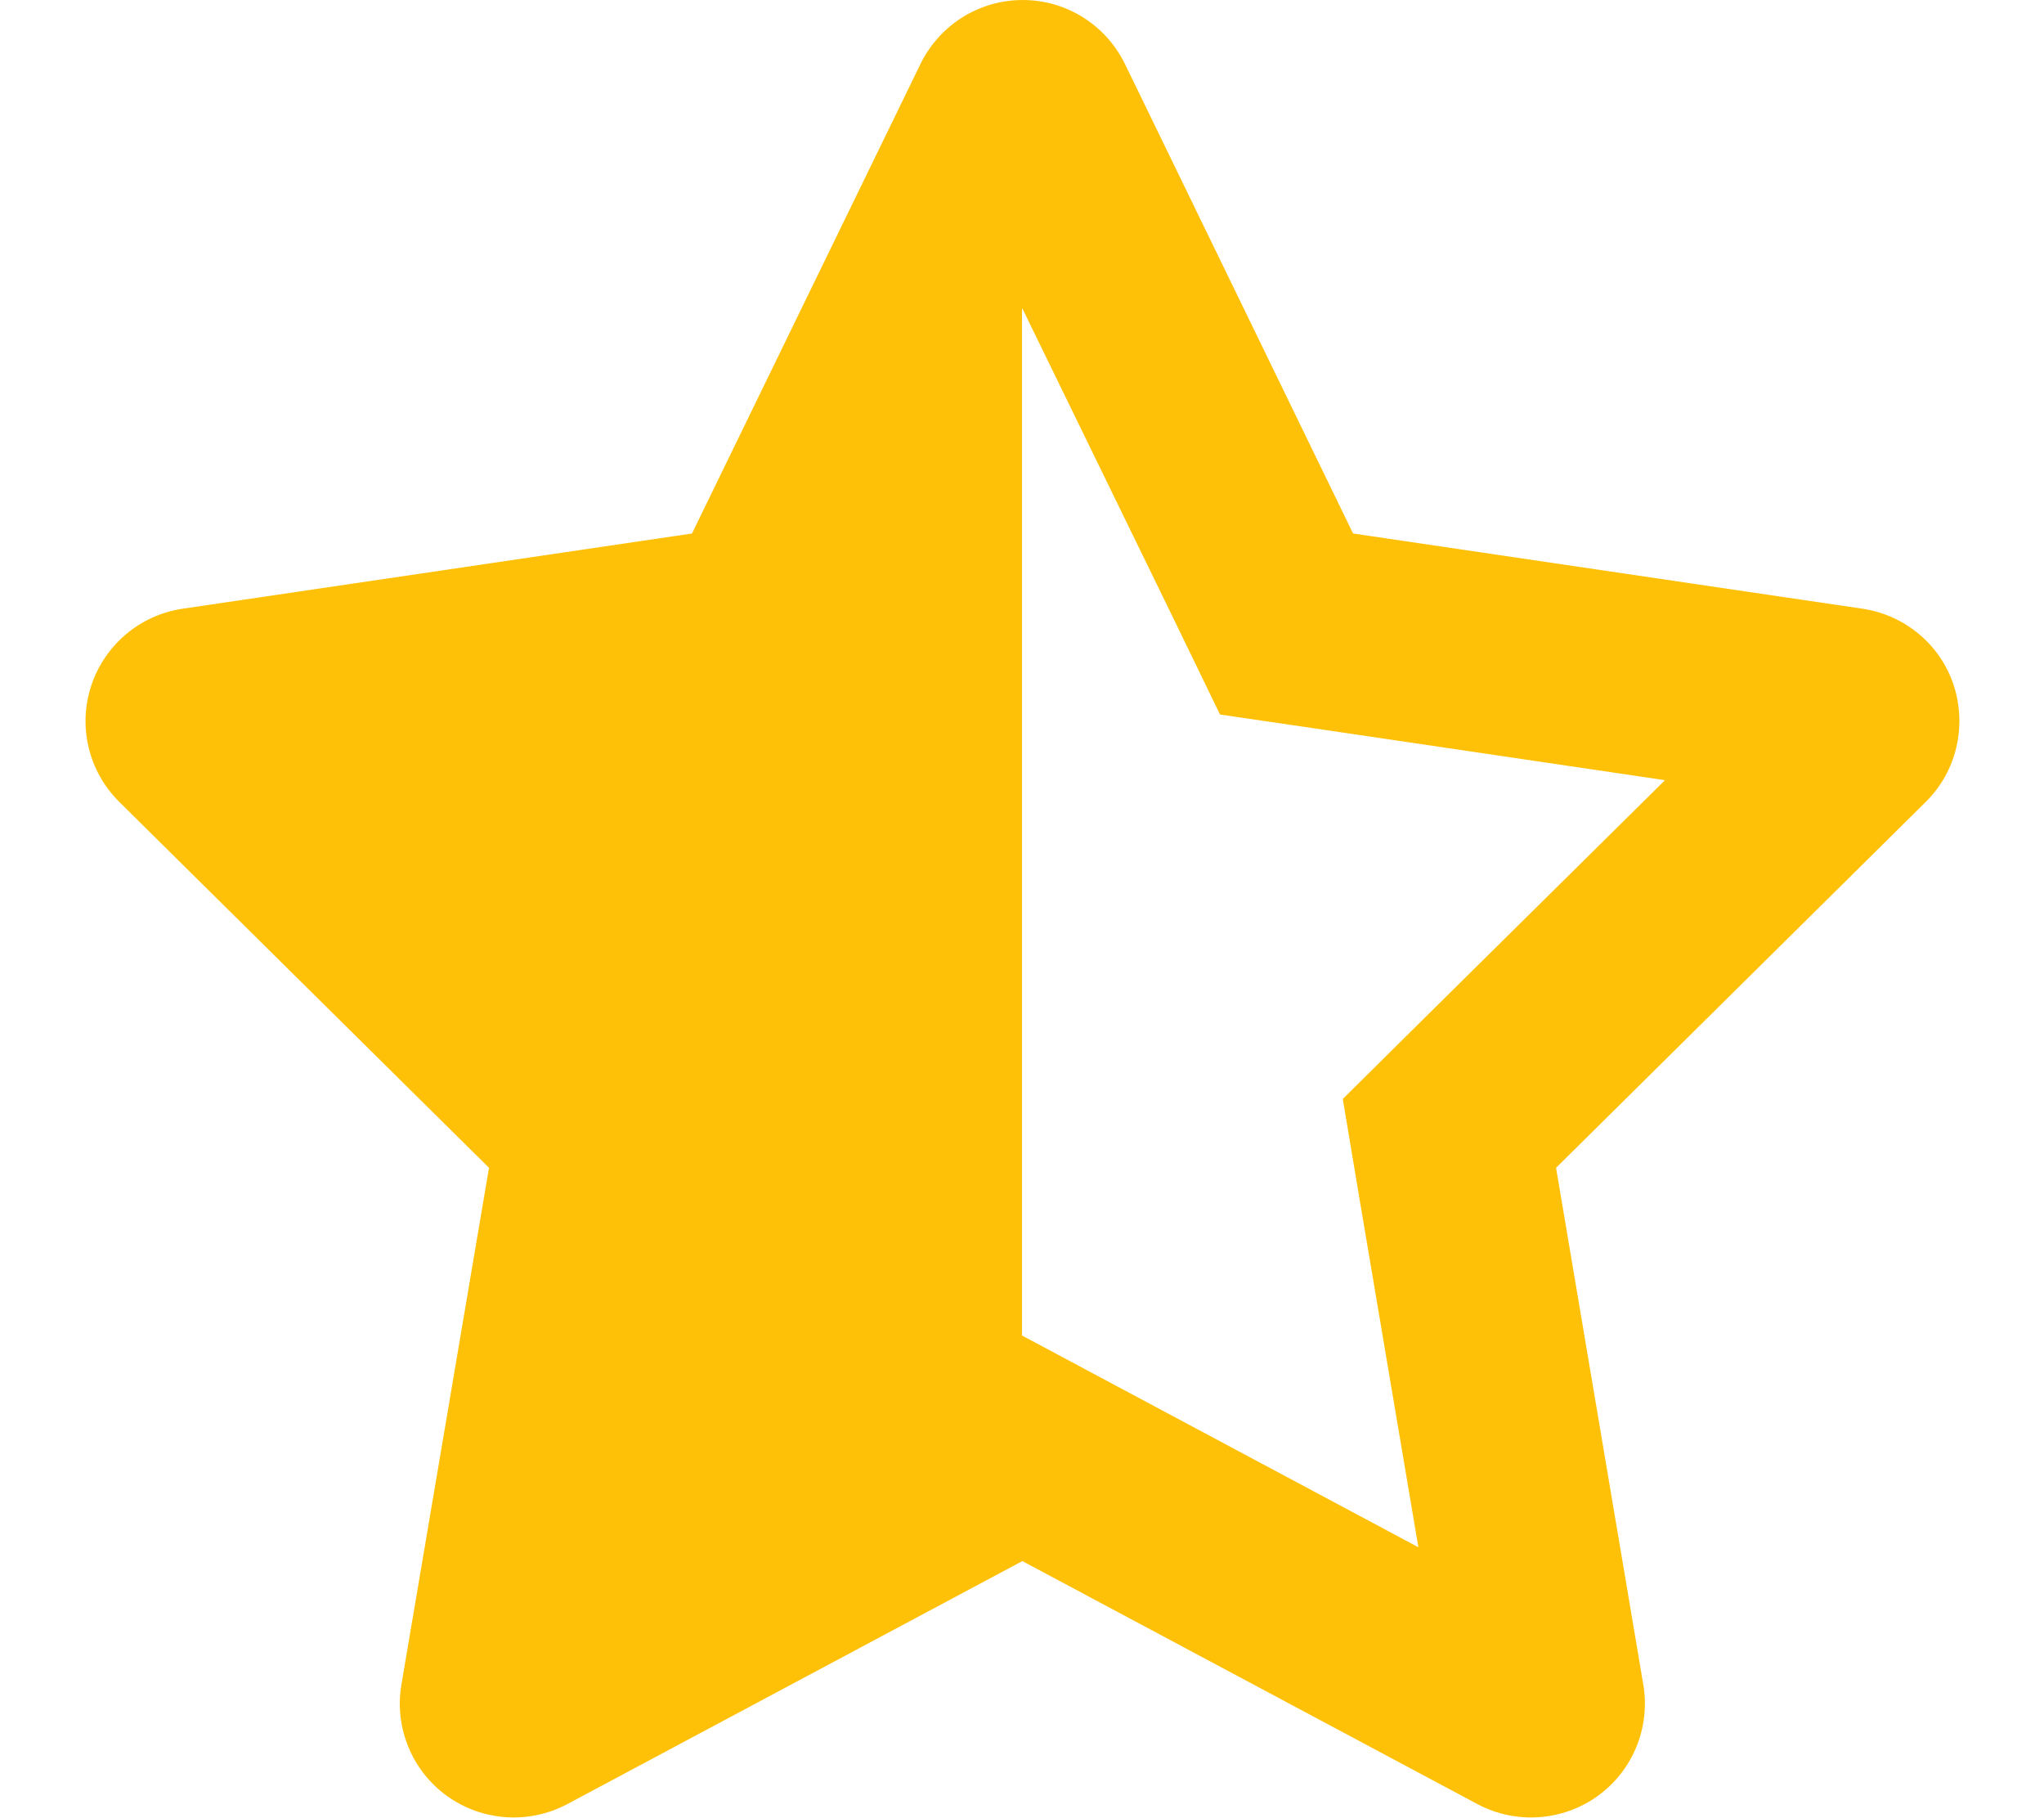
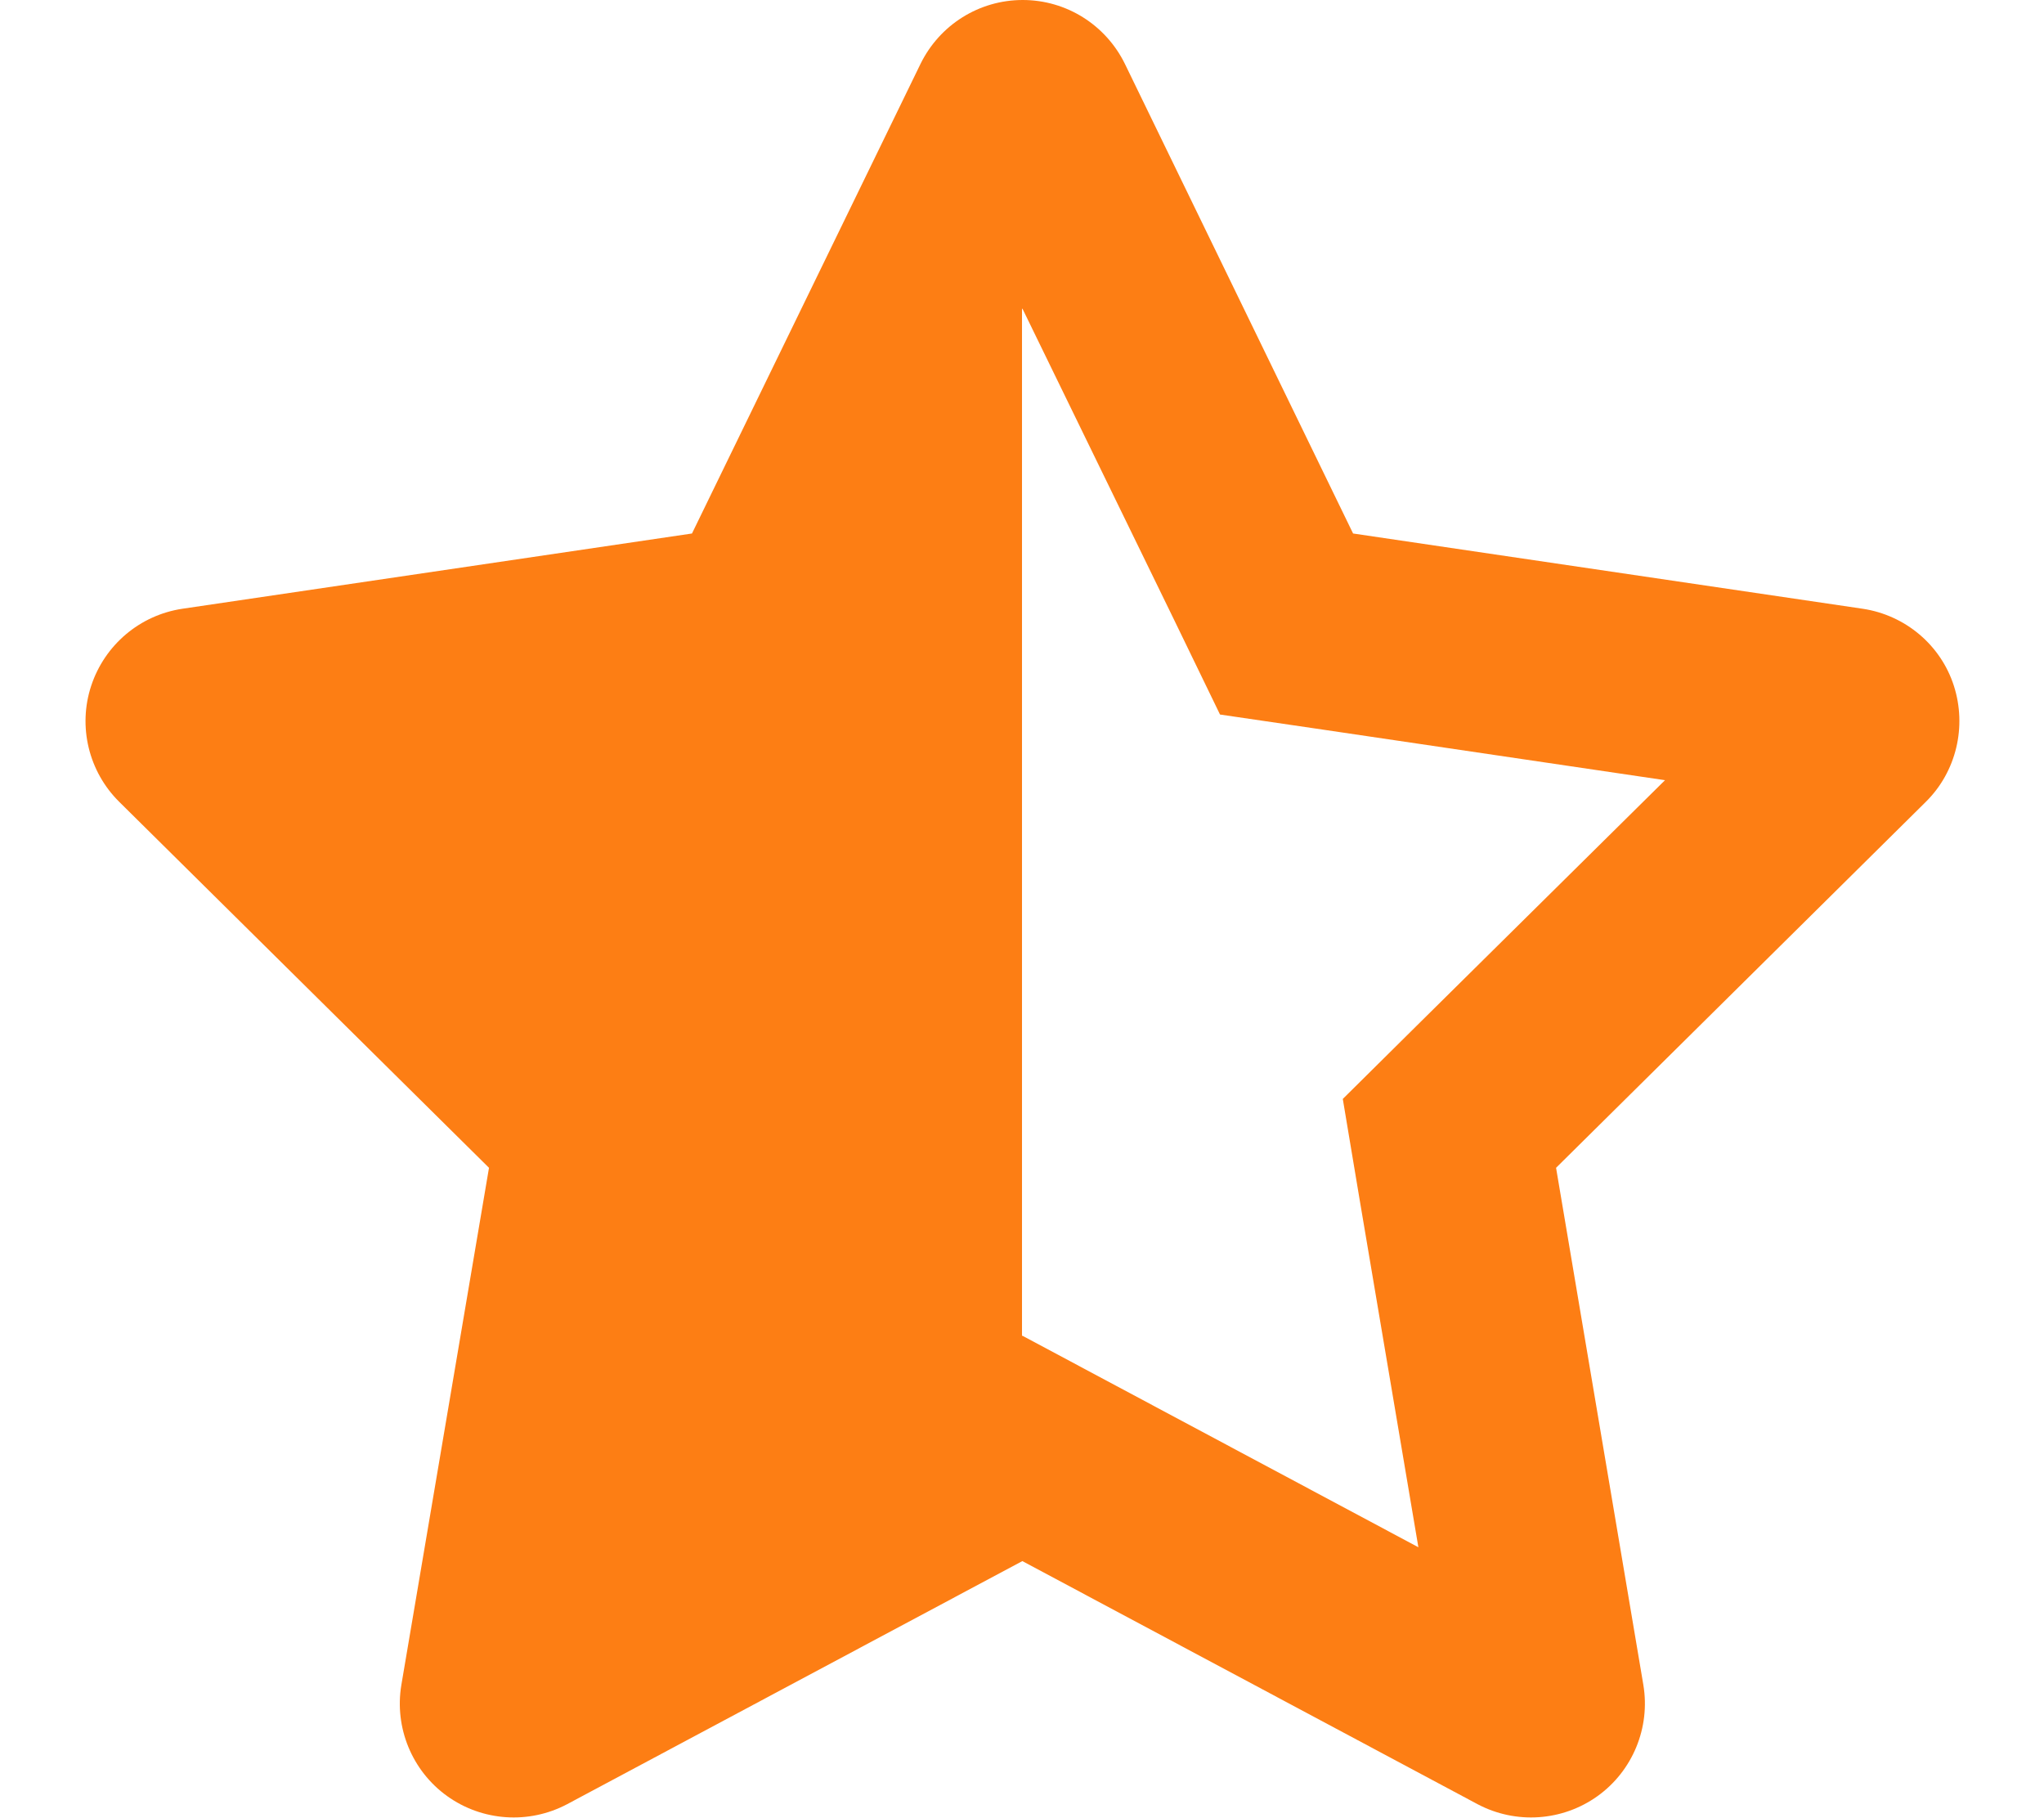
- <svg xmlns="http://www.w3.org/2000/svg" fill="#ffc107" viewBox="0 0 576 512">
+ <svg xmlns="http://www.w3.org/2000/svg" fill="#fd7e14" viewBox="0 0 576 512">
  <path d="M288 376.4l.1-.1 26.4 14.1 85.2 45.5-16.5-97.6-4.8-28.7 20.7-20.5 70.1-69.3-96.1-14.2-29.3-4.3-12.9-26.6L288.1 86.9l-.1 .3V376.4zm175.1 98.3c2 12-3 24.2-12.9 31.3s-23 8-33.8 2.3L288.1 439.8 159.8 508.3C149 514 135.9 513.1 126 506s-14.9-19.3-12.9-31.3L137.8 329 33.6 225.9c-8.6-8.5-11.7-21.2-7.9-32.7s13.7-19.9 25.7-21.7L195 150.3 259.4 18c5.4-11 16.5-18 28.8-18s23.4 7 28.8 18l64.3 132.3 143.6 21.2c12 1.8 22 10.2 25.7 21.7s.7 24.2-7.9 32.7L438.5 329l24.6 145.7z" />
</svg>
